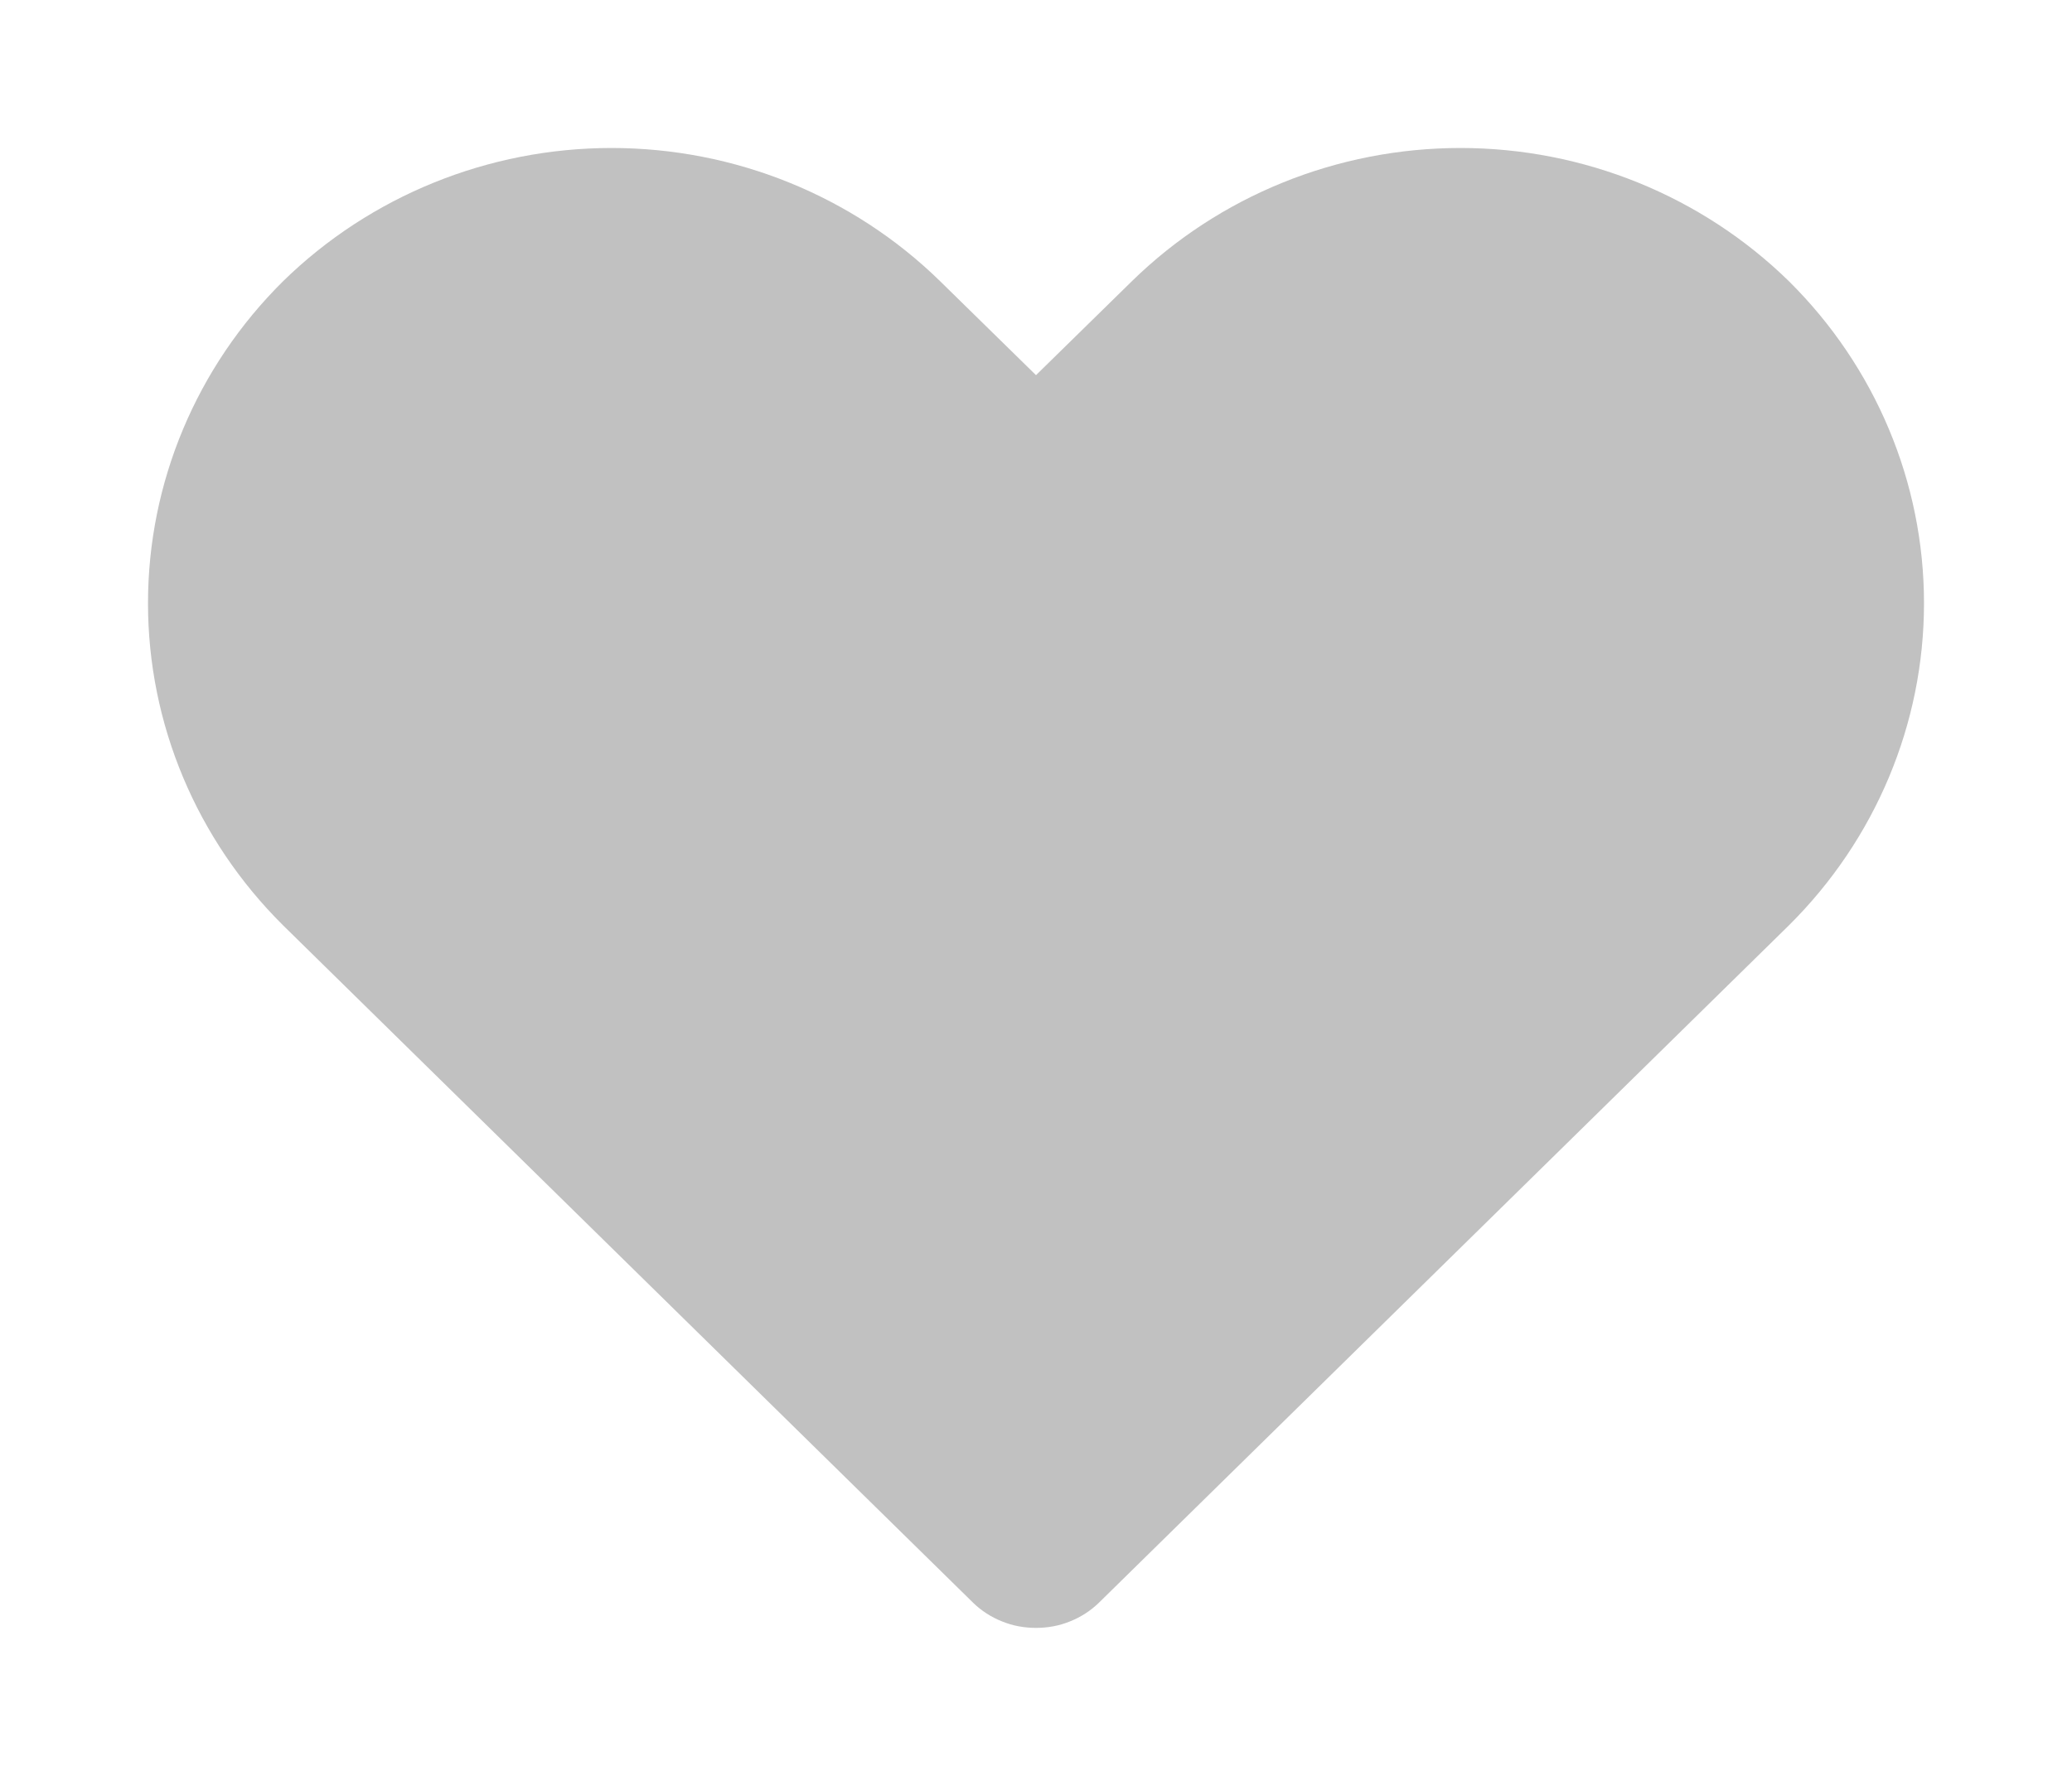
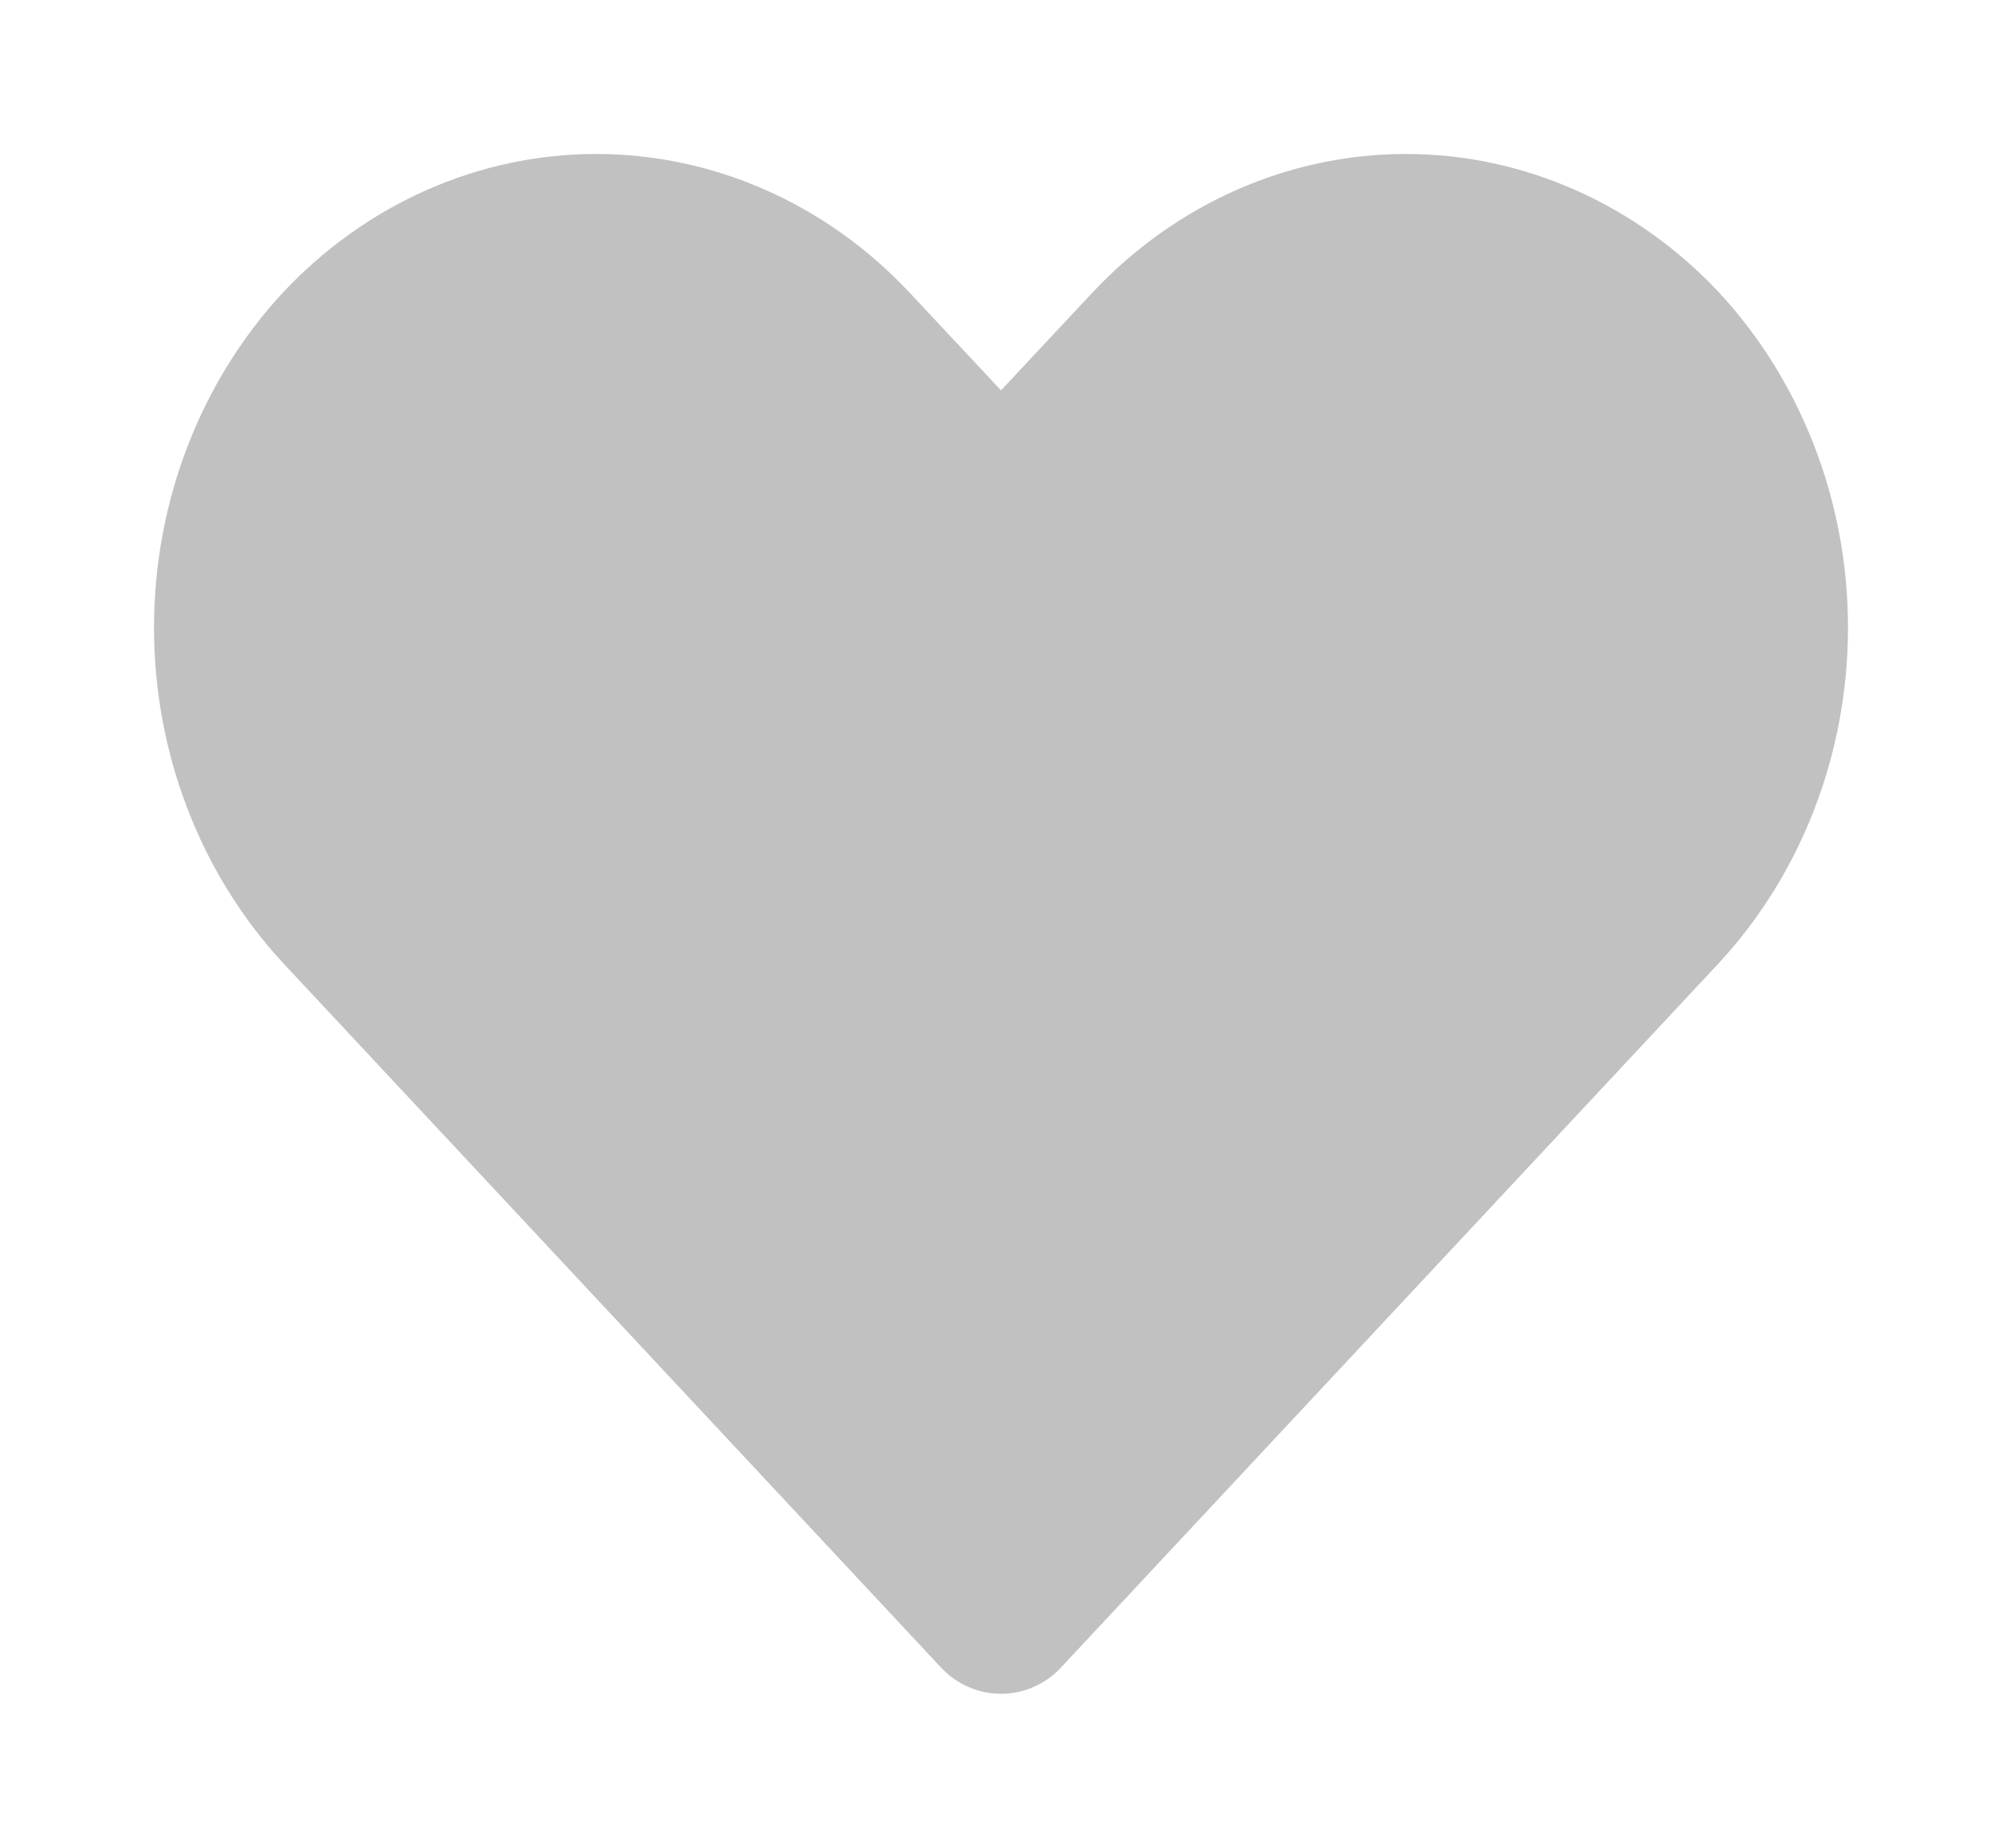
- <svg xmlns="http://www.w3.org/2000/svg" width="14" height="12" viewBox="0 0 14 12" fill="none" version="1.1" id="svg4">
+ <svg xmlns="http://www.w3.org/2000/svg" width="13" height="12" viewBox="0 0 13 12" fill="none" version="1.1" id="svg4">
  <defs id="defs8" />
-   <path d="M 7,11 C 6.921,11 6.843,10.986 6.77,10.956 6.697,10.927 6.63,10.884 6.574,10.829 L 1.913,6.253 C 1.328,5.673 1,4.891 1,4.076 1,3.261 1.328,2.479 1.913,1.9 2.502,1.324 3.3,1 4.132,1 4.965,1 5.763,1.324 6.352,1.9 L 7,2.535 7.648,1.9 C 8.237,1.324 9.035,1 9.868,1 10.7,1 11.498,1.324 12.087,1.9 12.672,2.479 13,3.261 13,4.076 13,4.891 12.672,5.673 12.087,6.253 L 7.426,10.829 C 7.37,10.884 7.303,10.927 7.23,10.956 7.157,10.986 7.079,11 7,11 Z" fill="#c1c1c1" id="path2" />
+   <path d="M 6.5,11 C 6.428,11 6.356,10.986 6.289,10.956 6.222,10.927 6.161,10.884 6.11,10.829 L 1.837,6.253 C 1.301,5.673 1,4.891 1,4.076 1,3.261 1.301,2.479 1.837,1.9 2.377,1.324 3.109,1 3.871,1 4.634,1 5.366,1.324 5.906,1.9 L 6.5,2.535 7.094,1.9 C 7.634,1.324 8.366,1 9.129,1 9.891,1 10.623,1.324 11.163,1.9 11.699,2.479 12,3.261 12,4.076 12,4.891 11.699,5.673 11.163,6.253 L 6.89,10.829 C 6.839,10.884 6.778,10.927 6.711,10.956 6.644,10.986 6.572,11 6.5,11 Z" fill="#c1c1c1" id="path2" style="stroke-width:0.957" />
</svg>
